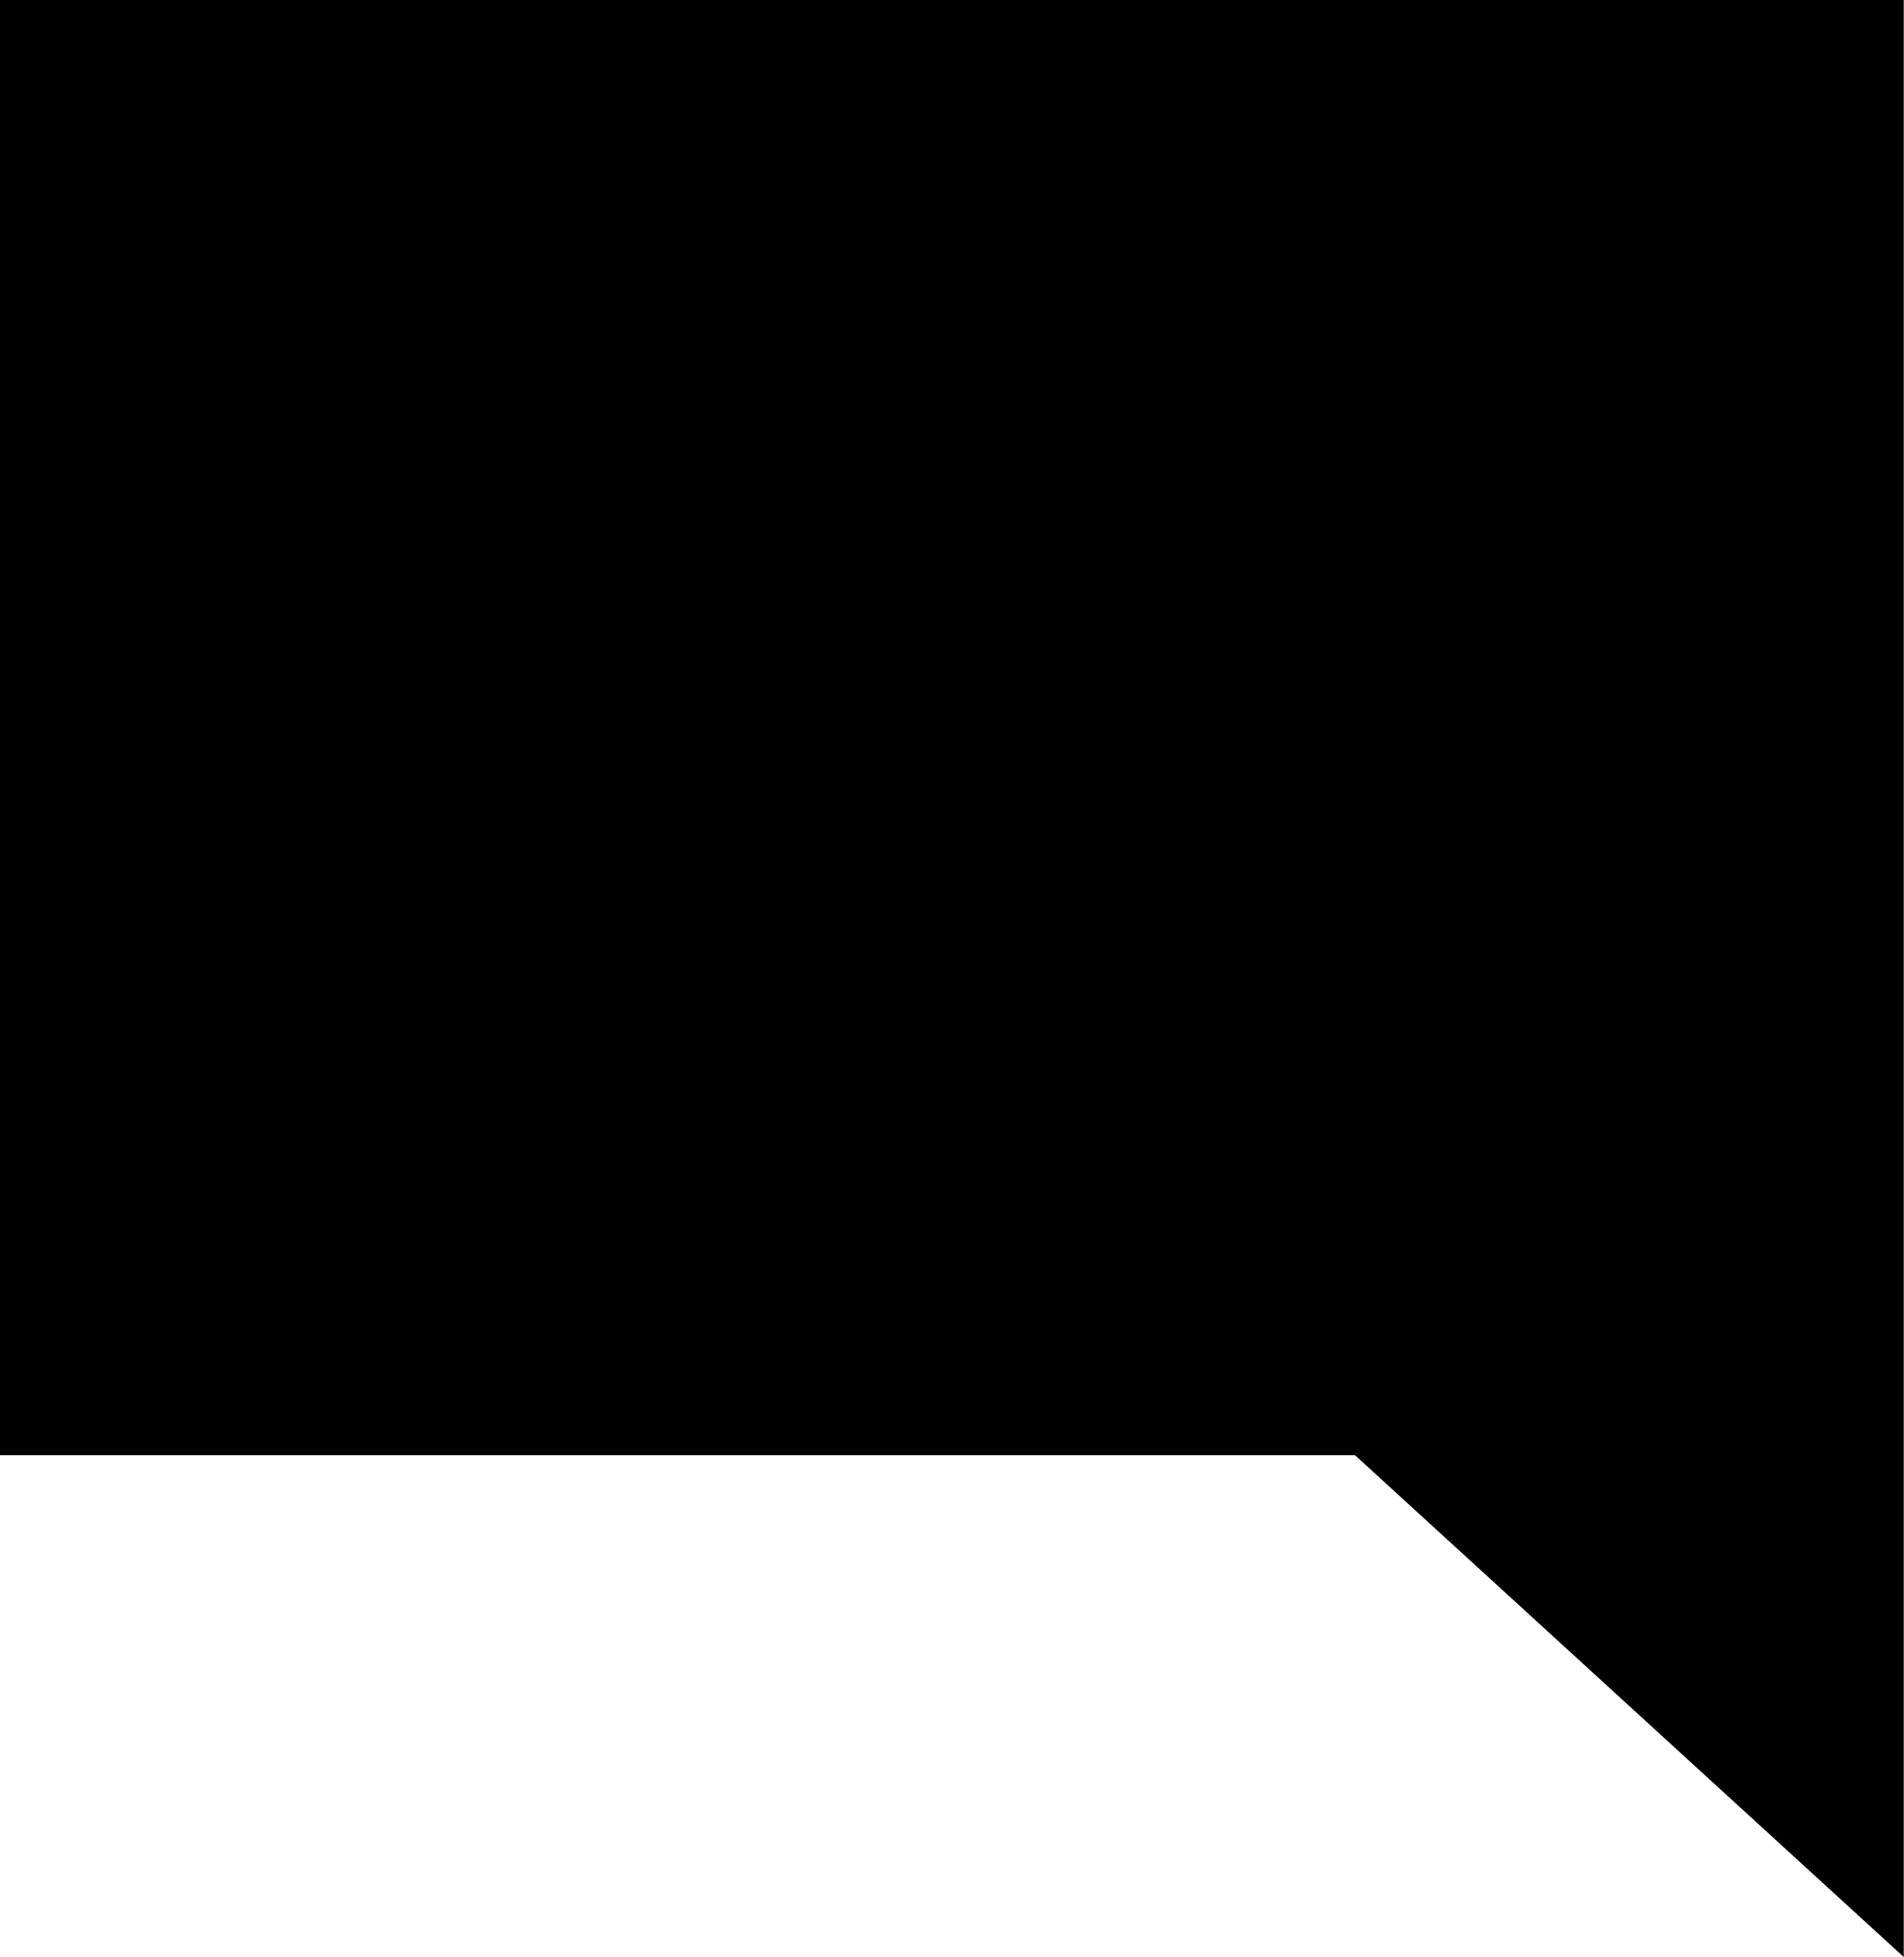
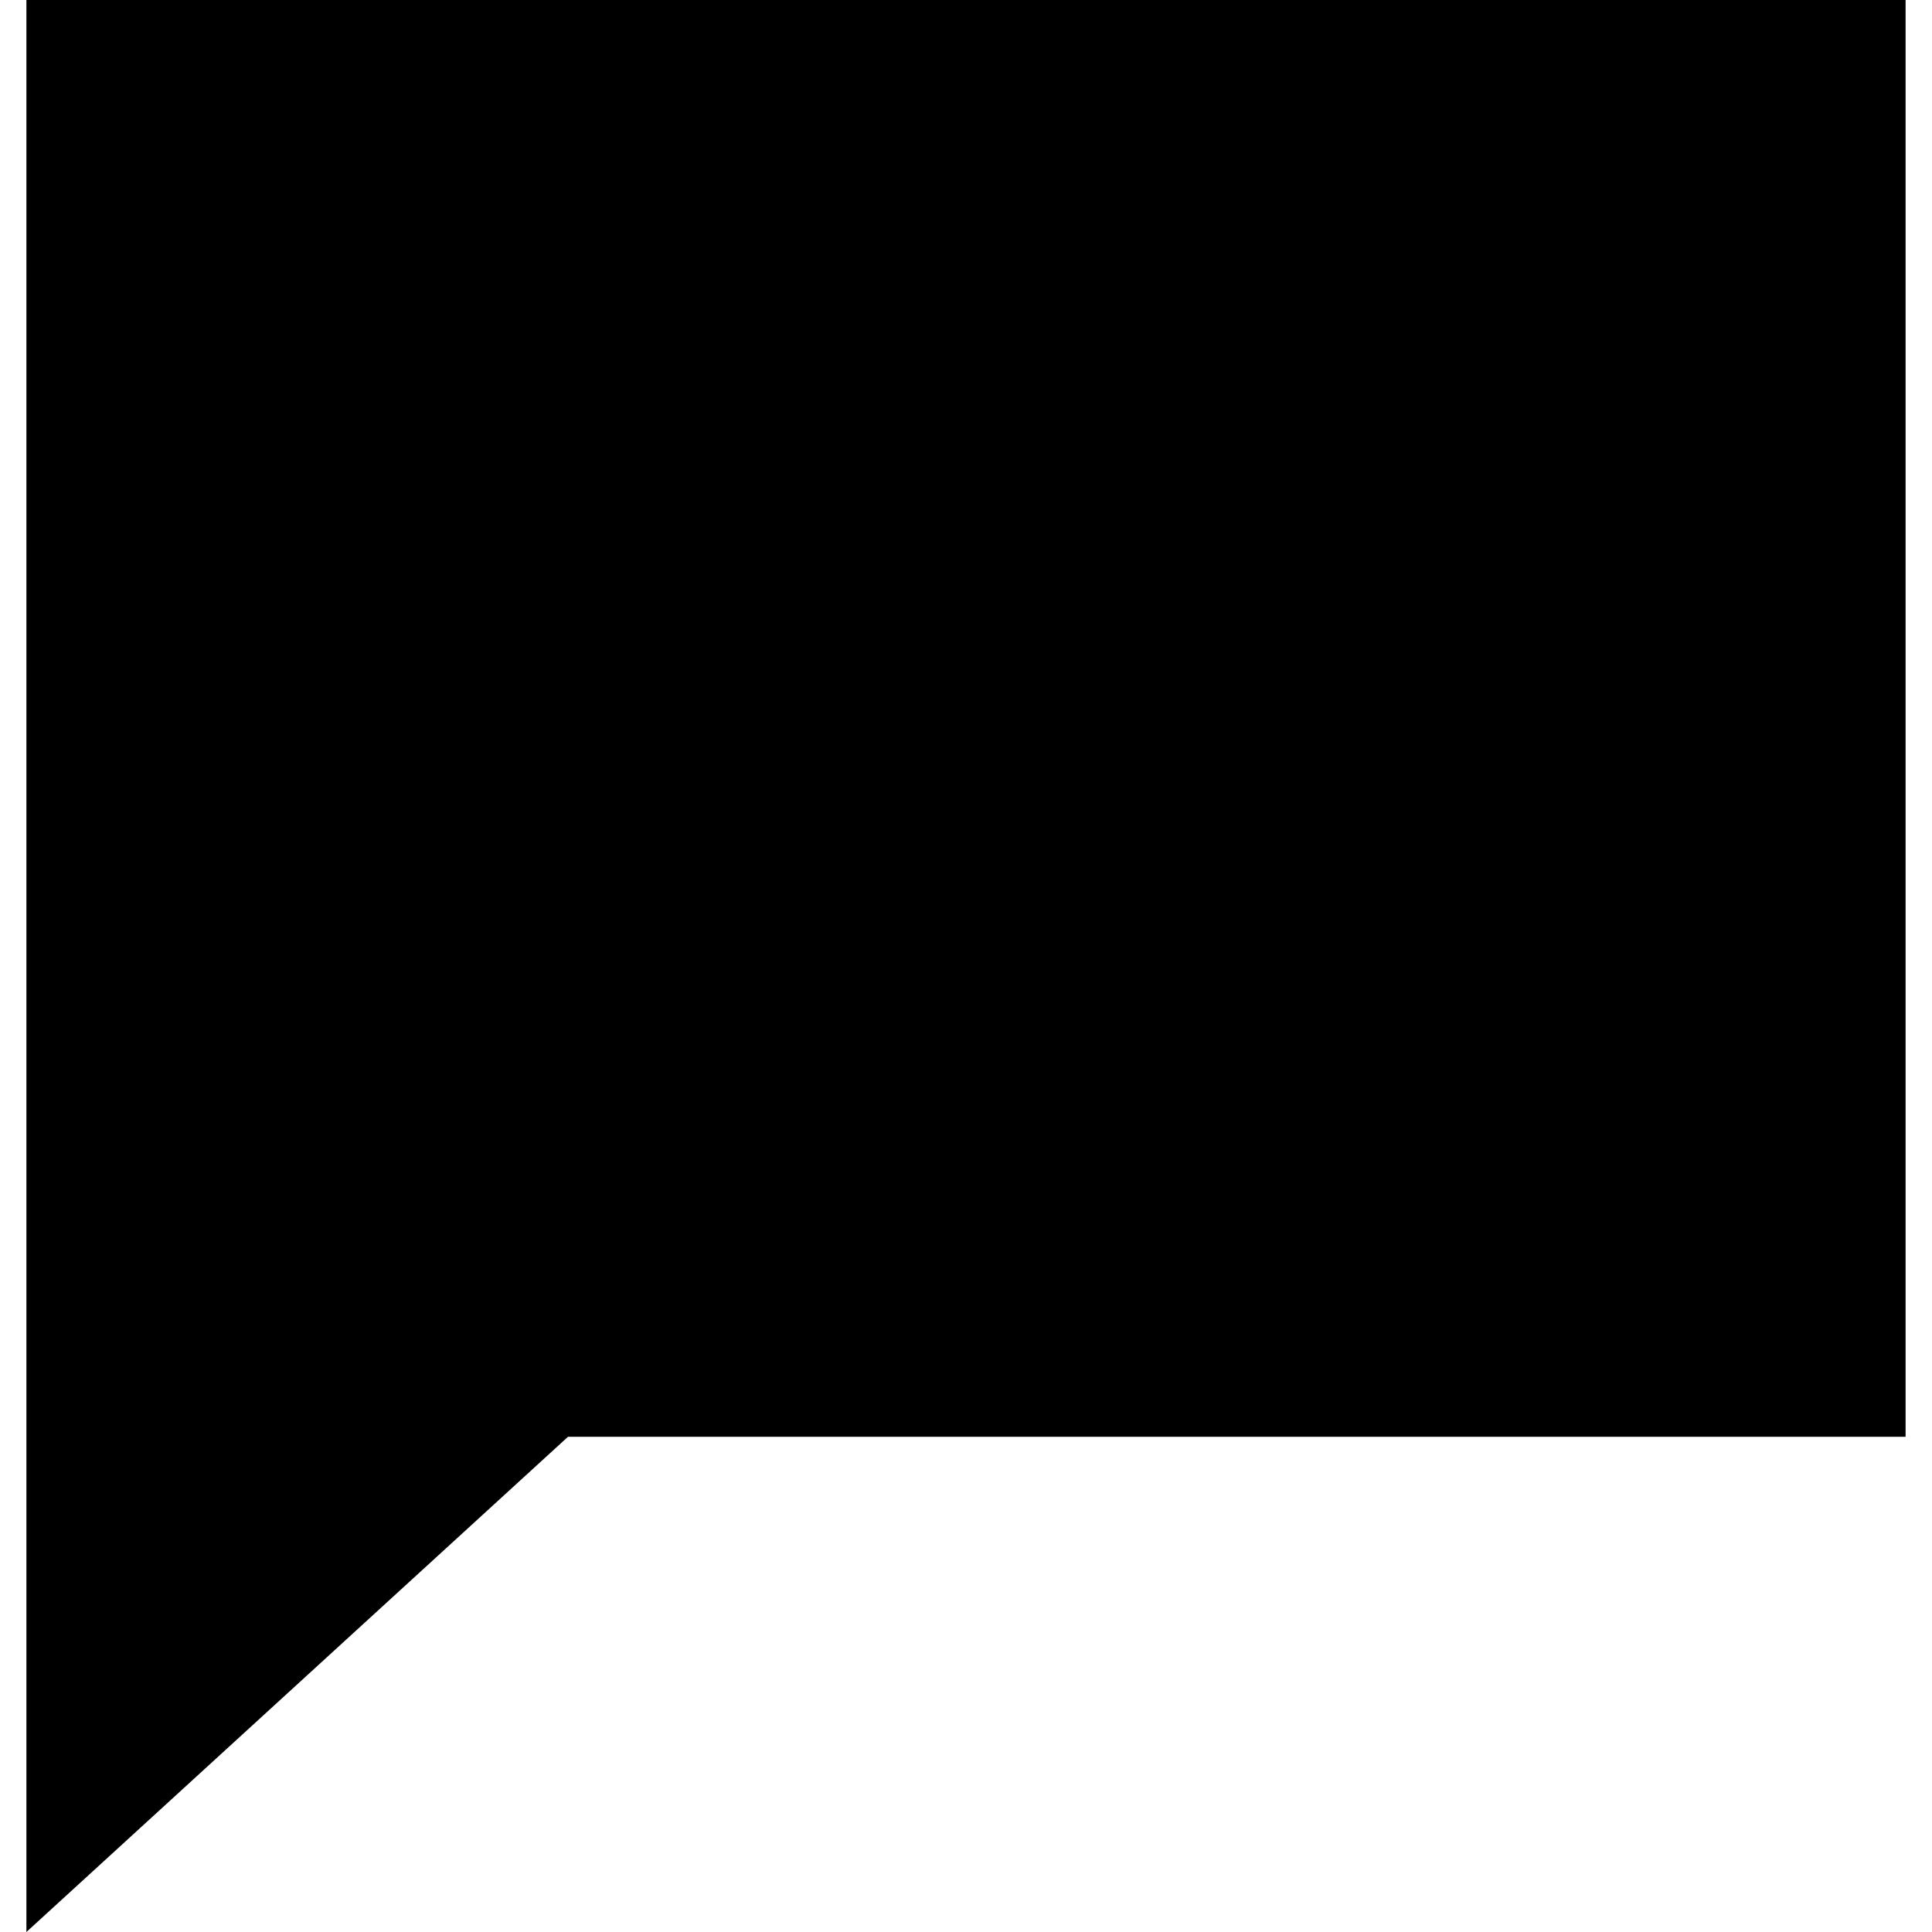
- <svg xmlns="http://www.w3.org/2000/svg" version="1.1" id="Layer_1" x="0px" y="0px" width="17.011px" height="17.489px" viewBox="0 0 17.011 17.489" enable-background="new 0 0 17.011 17.489" xml:space="preserve">
+ <svg xmlns="http://www.w3.org/2000/svg" version="1.1" id="Layer_1" x="0px" y="0px" width="12px" height="12px" viewBox="0 0 12 12" enable-background="new 0 0 12 12" xml:space="preserve">
  <g>
    <g>
-       <polygon fill-rule="evenodd" clip-rule="evenodd" points="0,0 0,13.005 12.108,13.005 17.011,17.489 17.011,0   " />
+       <polygon points="0.164,0 0.164,12 3.528,8.924 11.836,8.924 11.836,0 " />
    </g>
  </g>
</svg>
